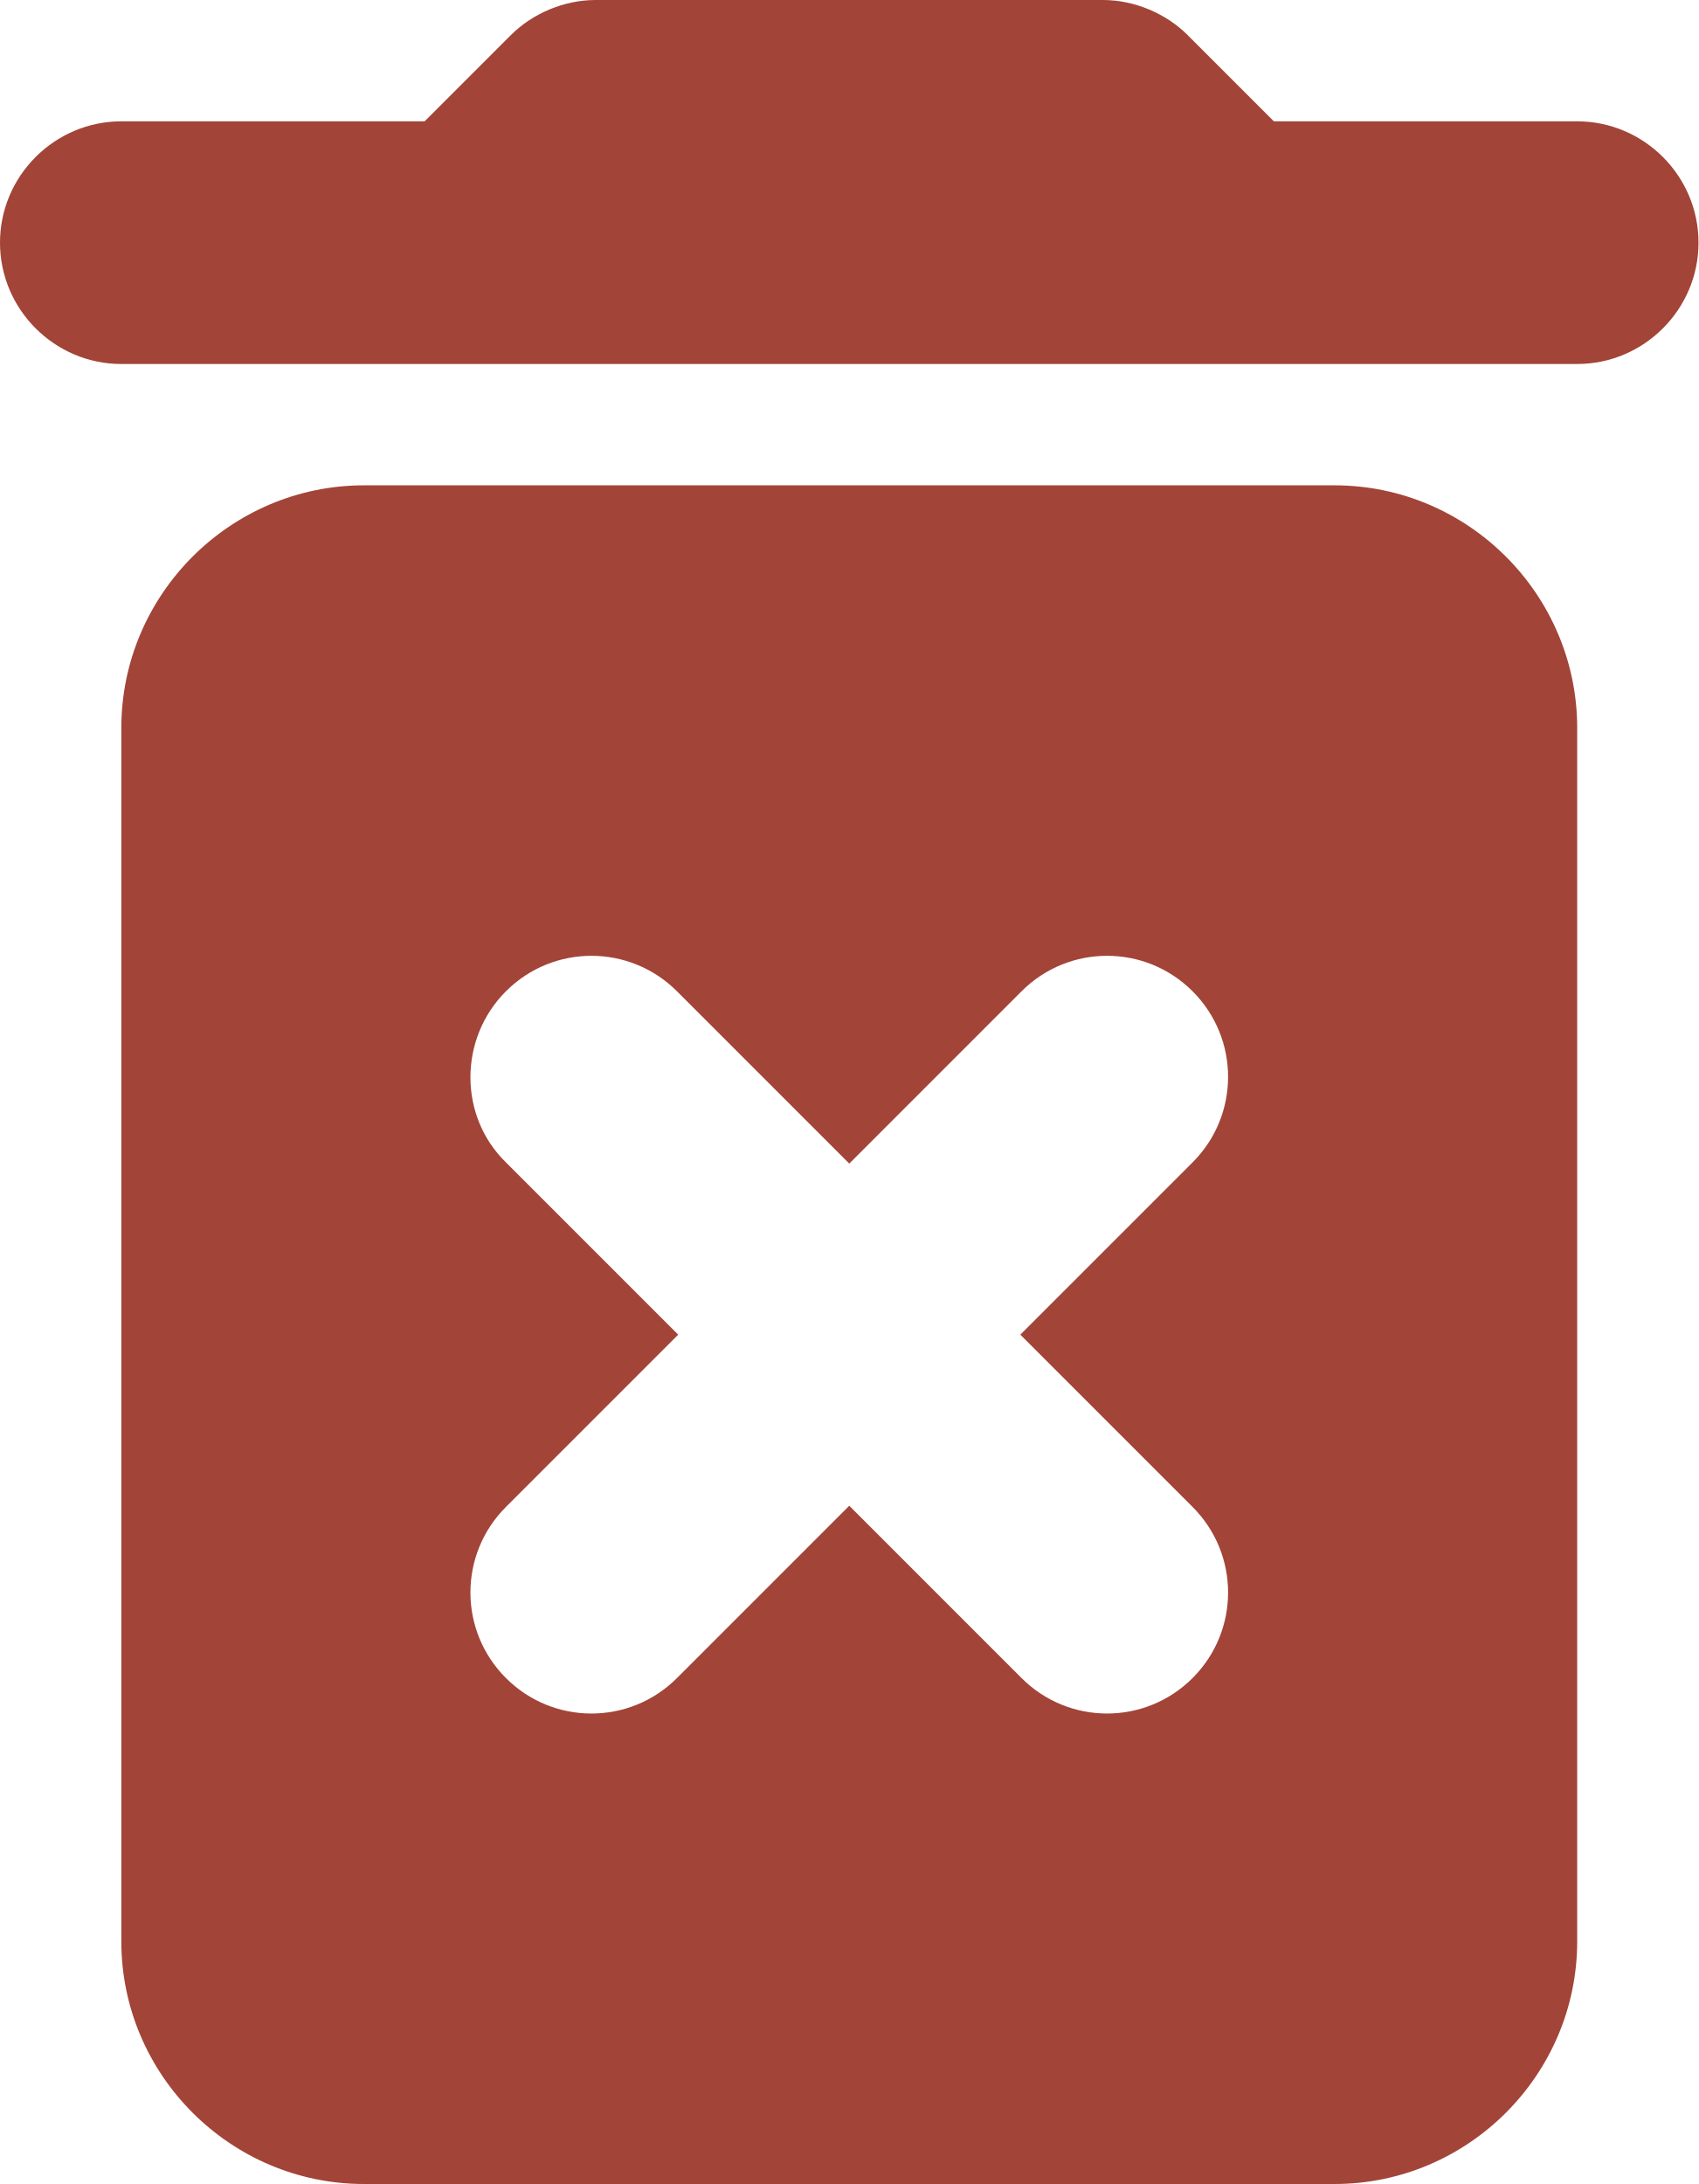
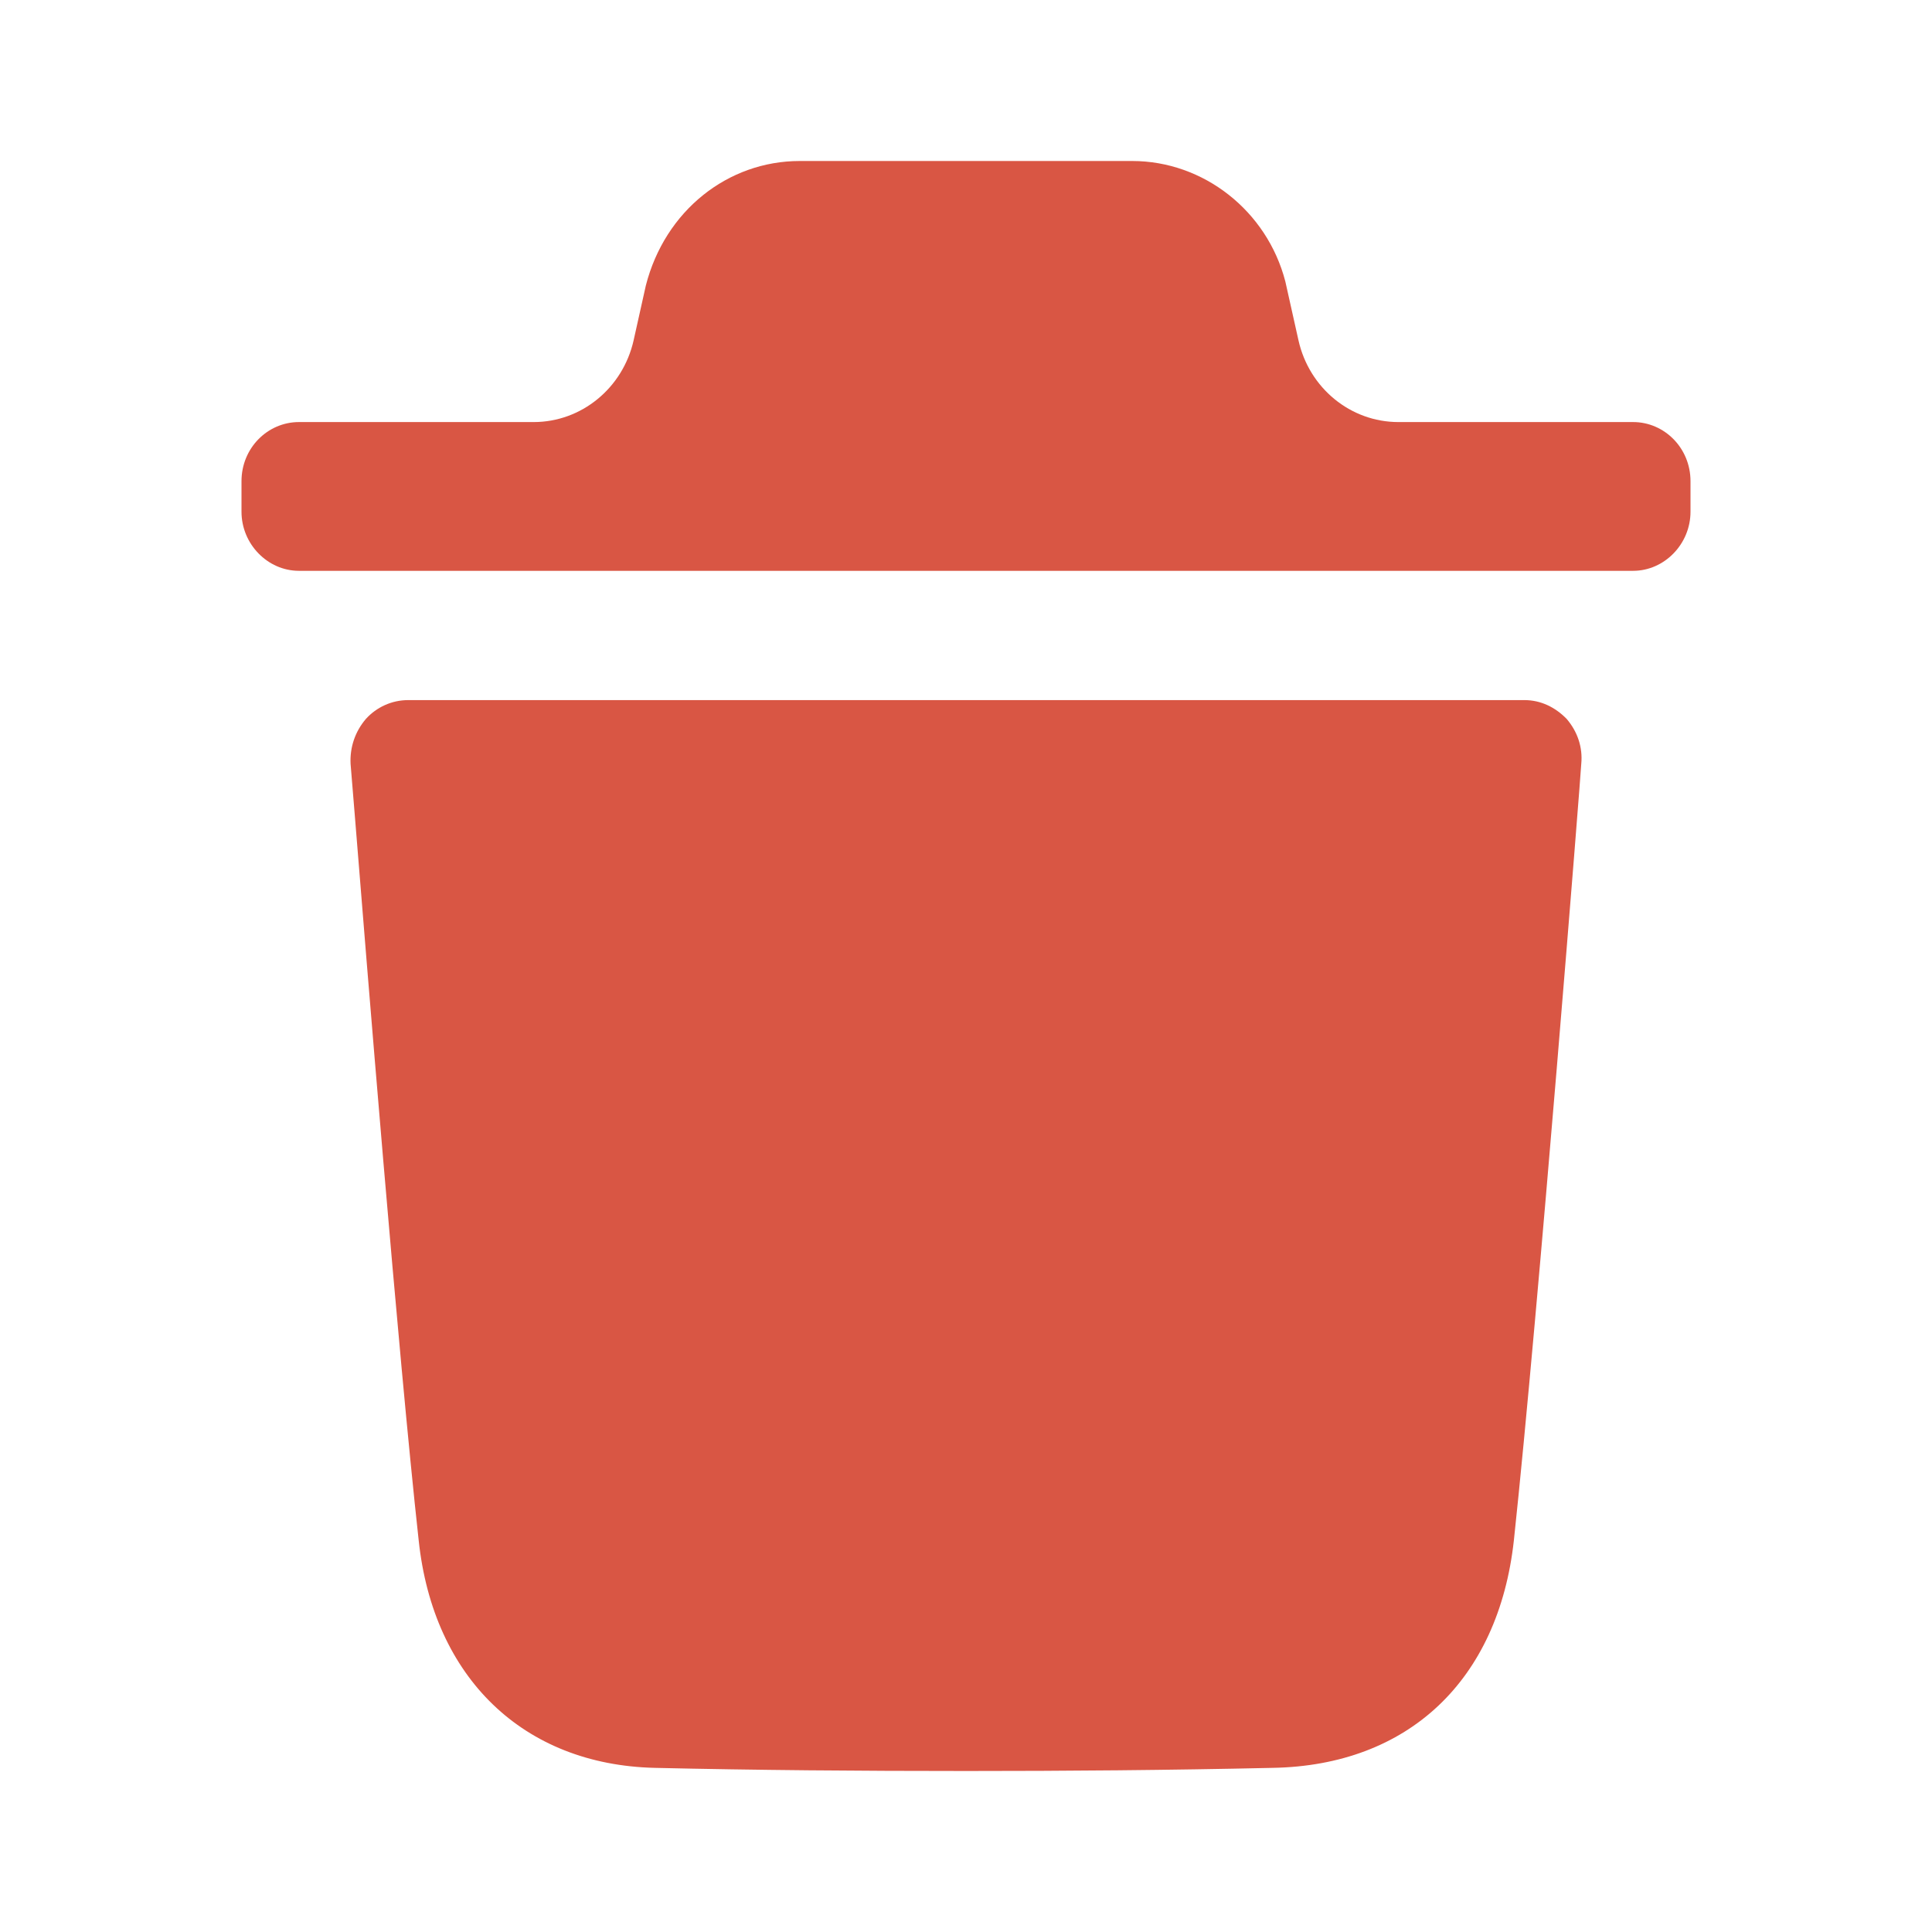
- <svg xmlns="http://www.w3.org/2000/svg" width="7" height="9" viewBox="0 0 7 9" fill="none">
-   <path d="M0.5 8C0.5 8.55 0.95 9 1.5 9H5.5C6.05 9 6.5 8.55 6.5 8V3C6.5 2.45 6.05 2 5.5 2H1.5C0.95 2 0.5 2.45 0.5 3V8ZM2.085 4.085C2.28 3.89 2.595 3.89 2.79 4.085L3.5 4.795L4.21 4.085C4.405 3.89 4.72 3.89 4.915 4.085C5.11 4.28 5.11 4.595 4.915 4.79L4.205 5.5L4.915 6.21C5.11 6.405 5.11 6.72 4.915 6.915C4.72 7.11 4.405 7.11 4.21 6.915L3.5 6.205L2.79 6.915C2.595 7.11 2.28 7.11 2.085 6.915C1.89 6.72 1.89 6.405 2.085 6.21L2.795 5.5L2.085 4.79C1.89 4.6 1.89 4.28 2.085 4.085ZM5.25 0.5L4.895 0.145C4.805 0.055 4.675 0 4.545 0H2.455C2.325 0 2.195 0.055 2.105 0.145L1.75 0.5H0.5C0.225 0.5 0 0.725 0 1C0 1.275 0.225 1.5 0.5 1.5H6.5C6.775 1.5 7 1.275 7 1C7 0.725 6.775 0.5 6.5 0.5H5.25Z" fill="#A24437" />
+ <svg xmlns="http://www.w3.org/2000/svg" width="24" height="24" viewBox="0 0 24 24" fill="none">
+   <g id="Iconly/Bold/Delete">
+     <g id="Delete">
+       <path id="Delete_2" fill-rule="evenodd" clip-rule="evenodd" d="M20.287 5.243C20.676 5.243 21 5.566 21 5.977V6.357C21 6.758 20.676 7.091 20.287 7.091H3.714C3.324 7.091 3 6.758 3 6.357V5.977C3 5.566 3.324 5.243 3.714 5.243H6.63C7.222 5.243 7.737 4.822 7.871 4.228L8.023 3.546C8.261 2.617 9.041 2 9.935 2H14.065C14.949 2 15.739 2.617 15.967 3.497L16.13 4.227C16.263 4.822 16.778 5.243 17.371 5.243H20.287ZM18.806 19.134C19.11 16.297 19.643 9.557 19.643 9.489C19.663 9.283 19.596 9.088 19.462 8.931C19.319 8.784 19.138 8.697 18.939 8.697H5.069C4.868 8.697 4.678 8.784 4.545 8.931C4.411 9.088 4.345 9.283 4.355 9.489C4.356 9.502 4.376 9.739 4.408 10.136C4.55 11.899 4.945 16.81 5.201 19.134C5.382 20.846 6.505 21.922 8.132 21.961C9.388 21.99 10.681 22 12.004 22C13.25 22 14.515 21.99 15.809 21.961C17.493 21.932 18.615 20.875 18.806 19.134Z" fill="#D95644" />
+     </g>
+   </g>
</svg>
